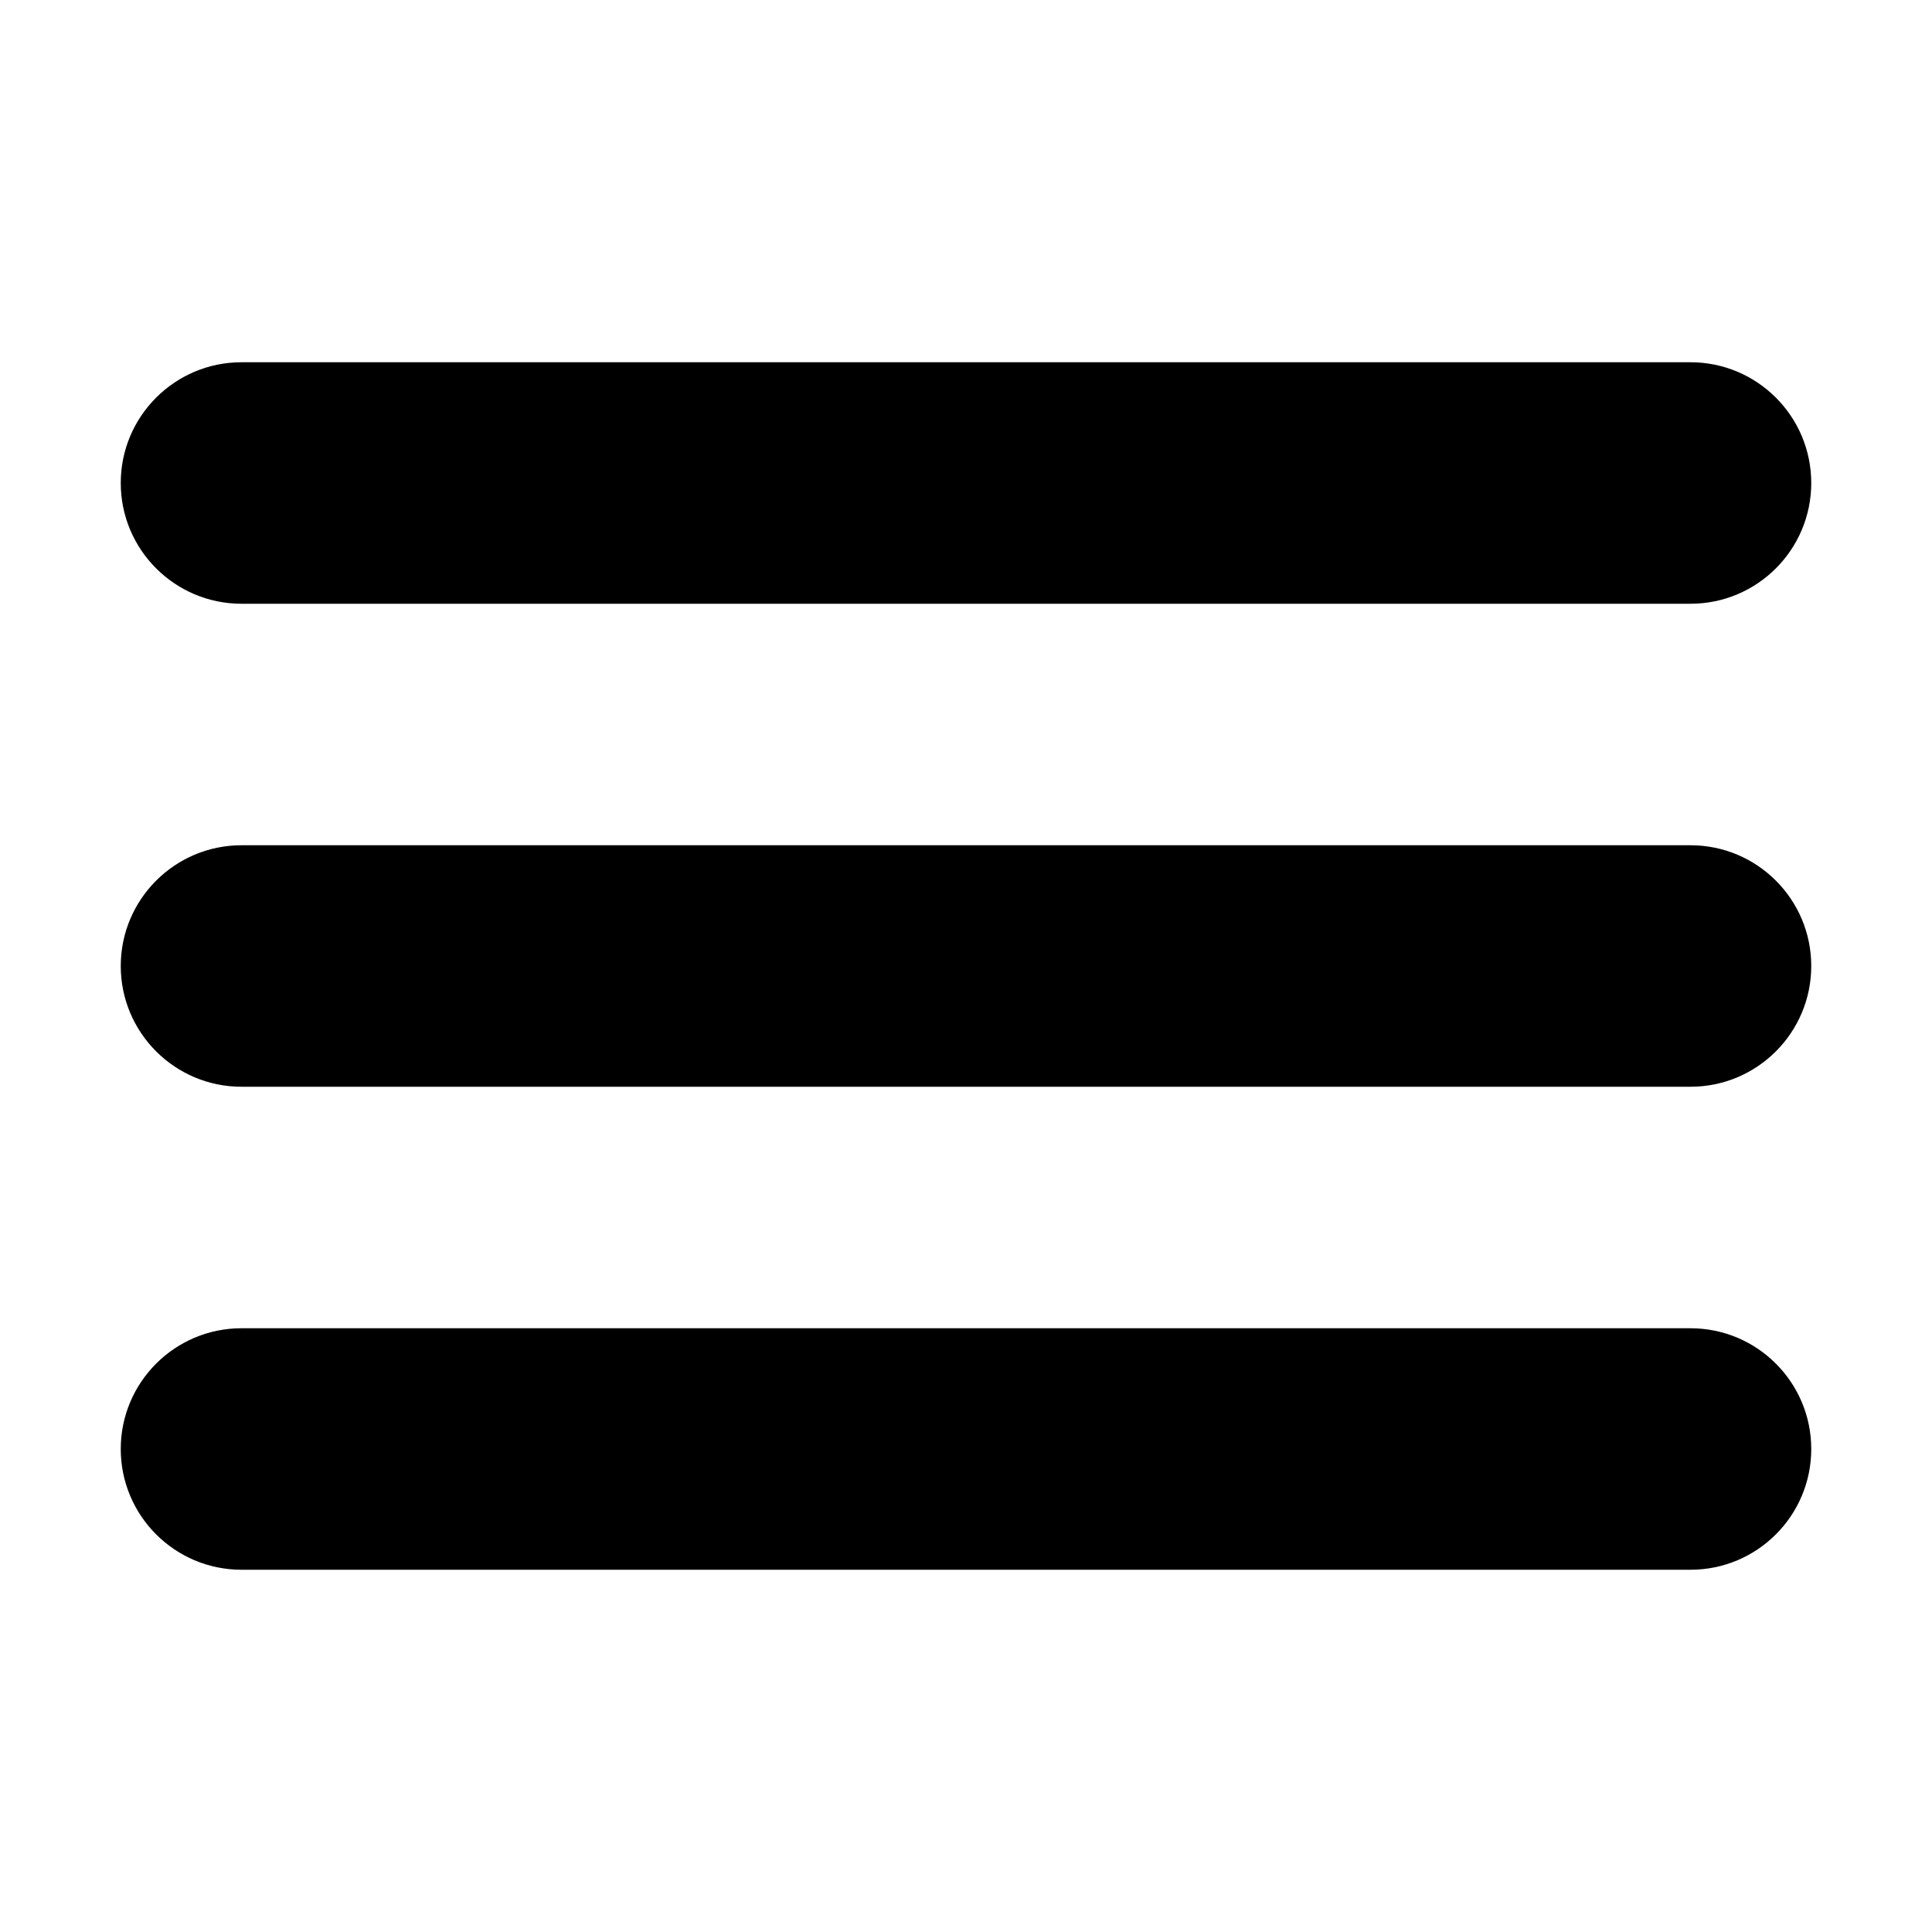
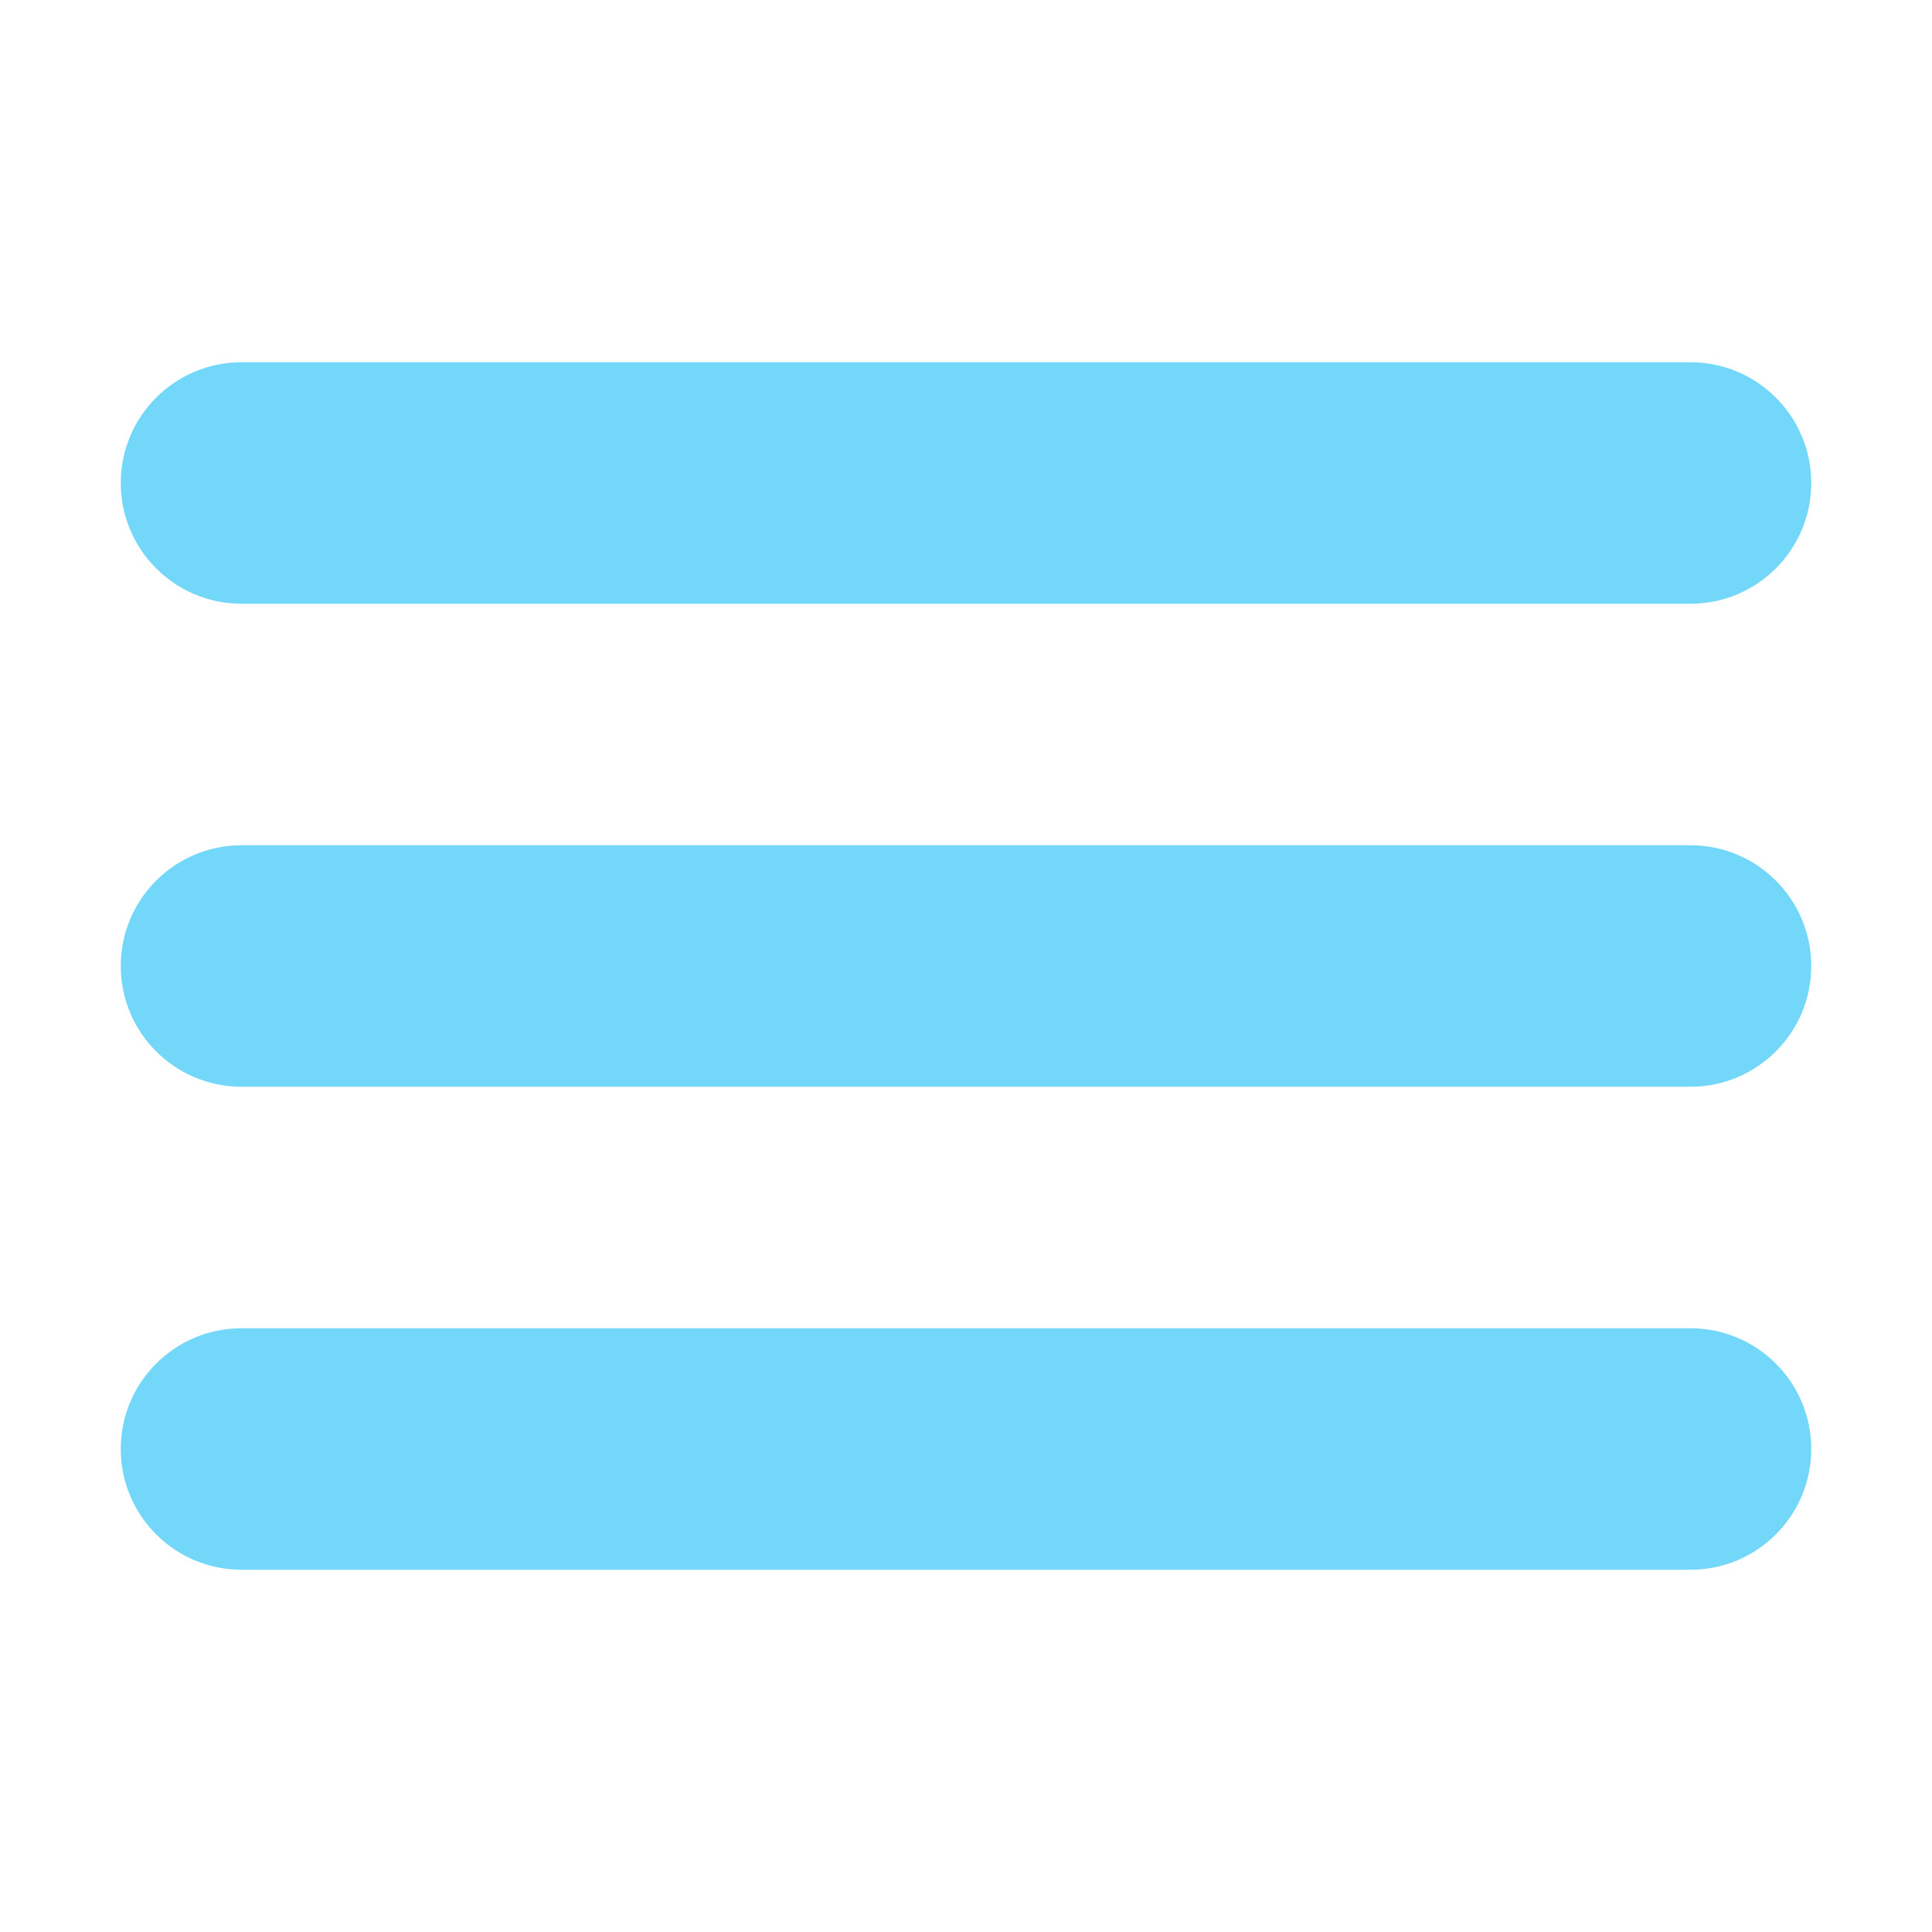
- <svg xmlns="http://www.w3.org/2000/svg" height="32px" id="Layer_1" style="enable-background:new 0 0 32 32;" version="1.1" viewBox="0 0 32 32" width="32px" xml:space="preserve">
+ <svg xmlns="http://www.w3.org/2000/svg" height="32px" id="Layer_1" style="enable-background:new 0 0 32 32; fill: #72d7f8;" version="1.1" viewBox="0 0 32 32" width="32px" xml:space="preserve">
  <path d="M4,10h24c1.104,0,2-0.896,2-2s-0.896-2-2-2H4C2.896,6,2,6.896,2,8S2.896,10,4,10z M28,14H4c-1.104,0-2,0.896-2,2  s0.896,2,2,2h24c1.104,0,2-0.896,2-2S29.104,14,28,14z M28,22H4c-1.104,0-2,0.896-2,2s0.896,2,2,2h24c1.104,0,2-0.896,2-2  S29.104,22,28,22z" />
</svg>
